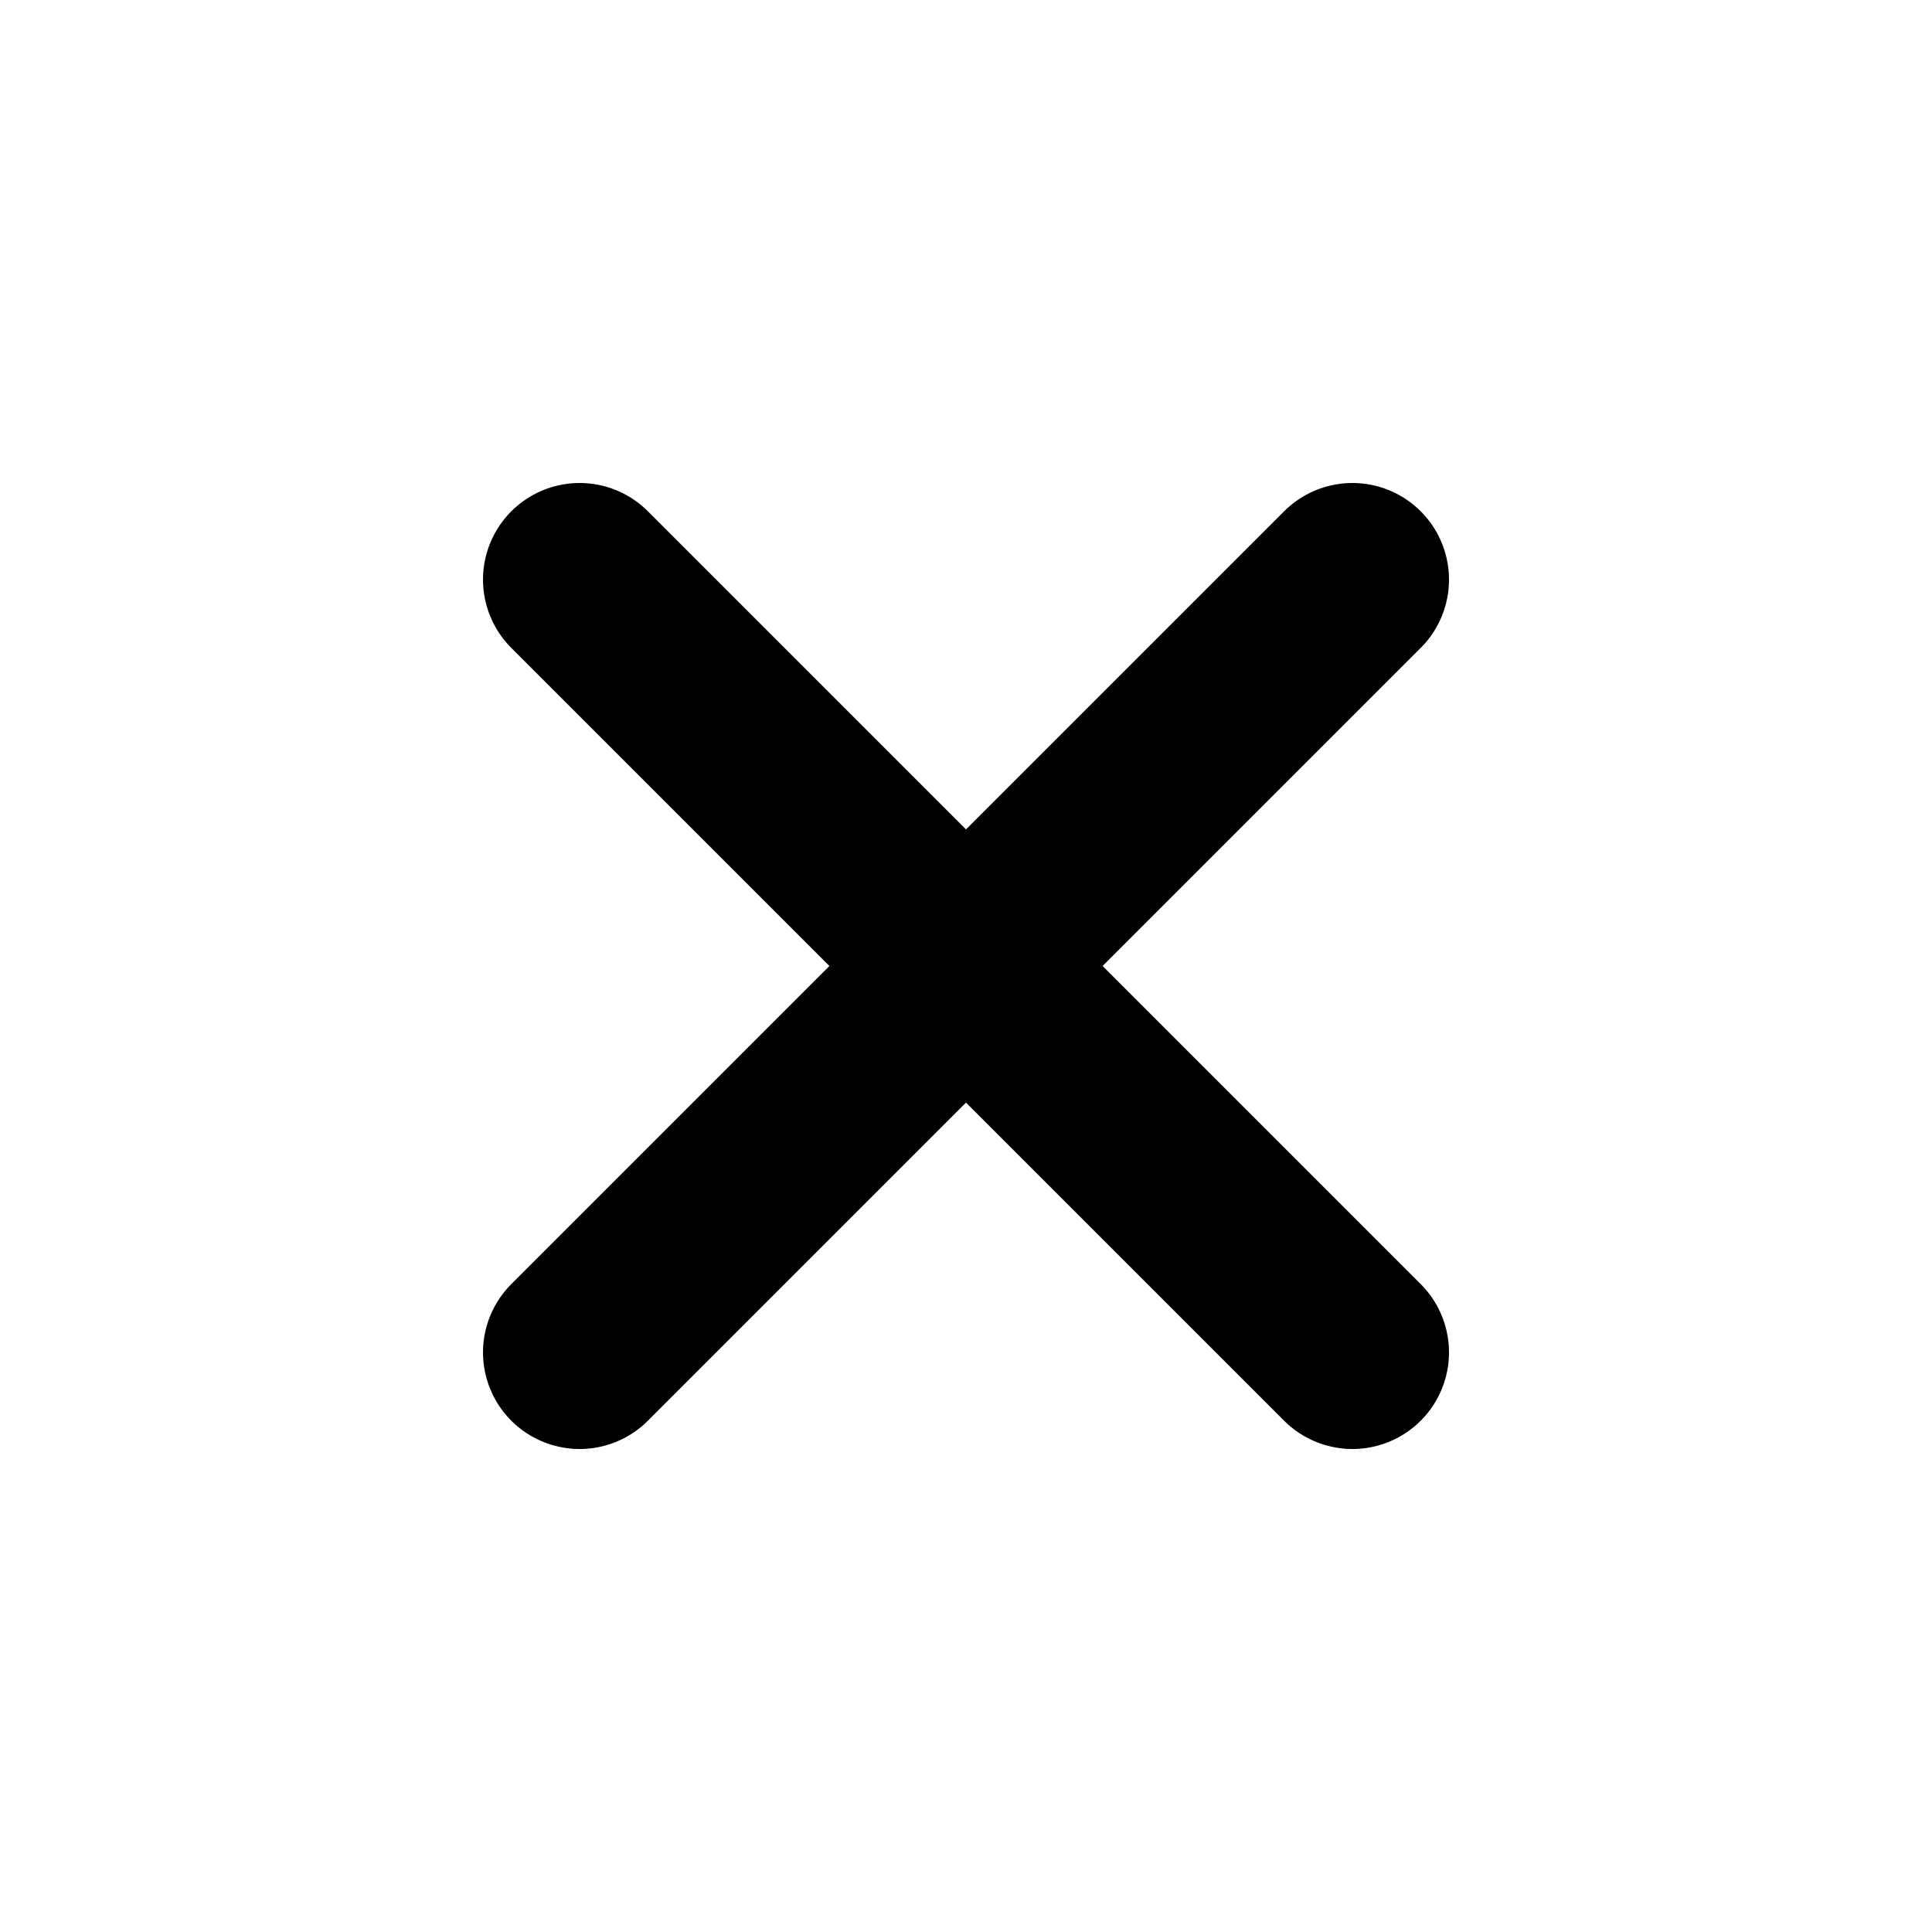
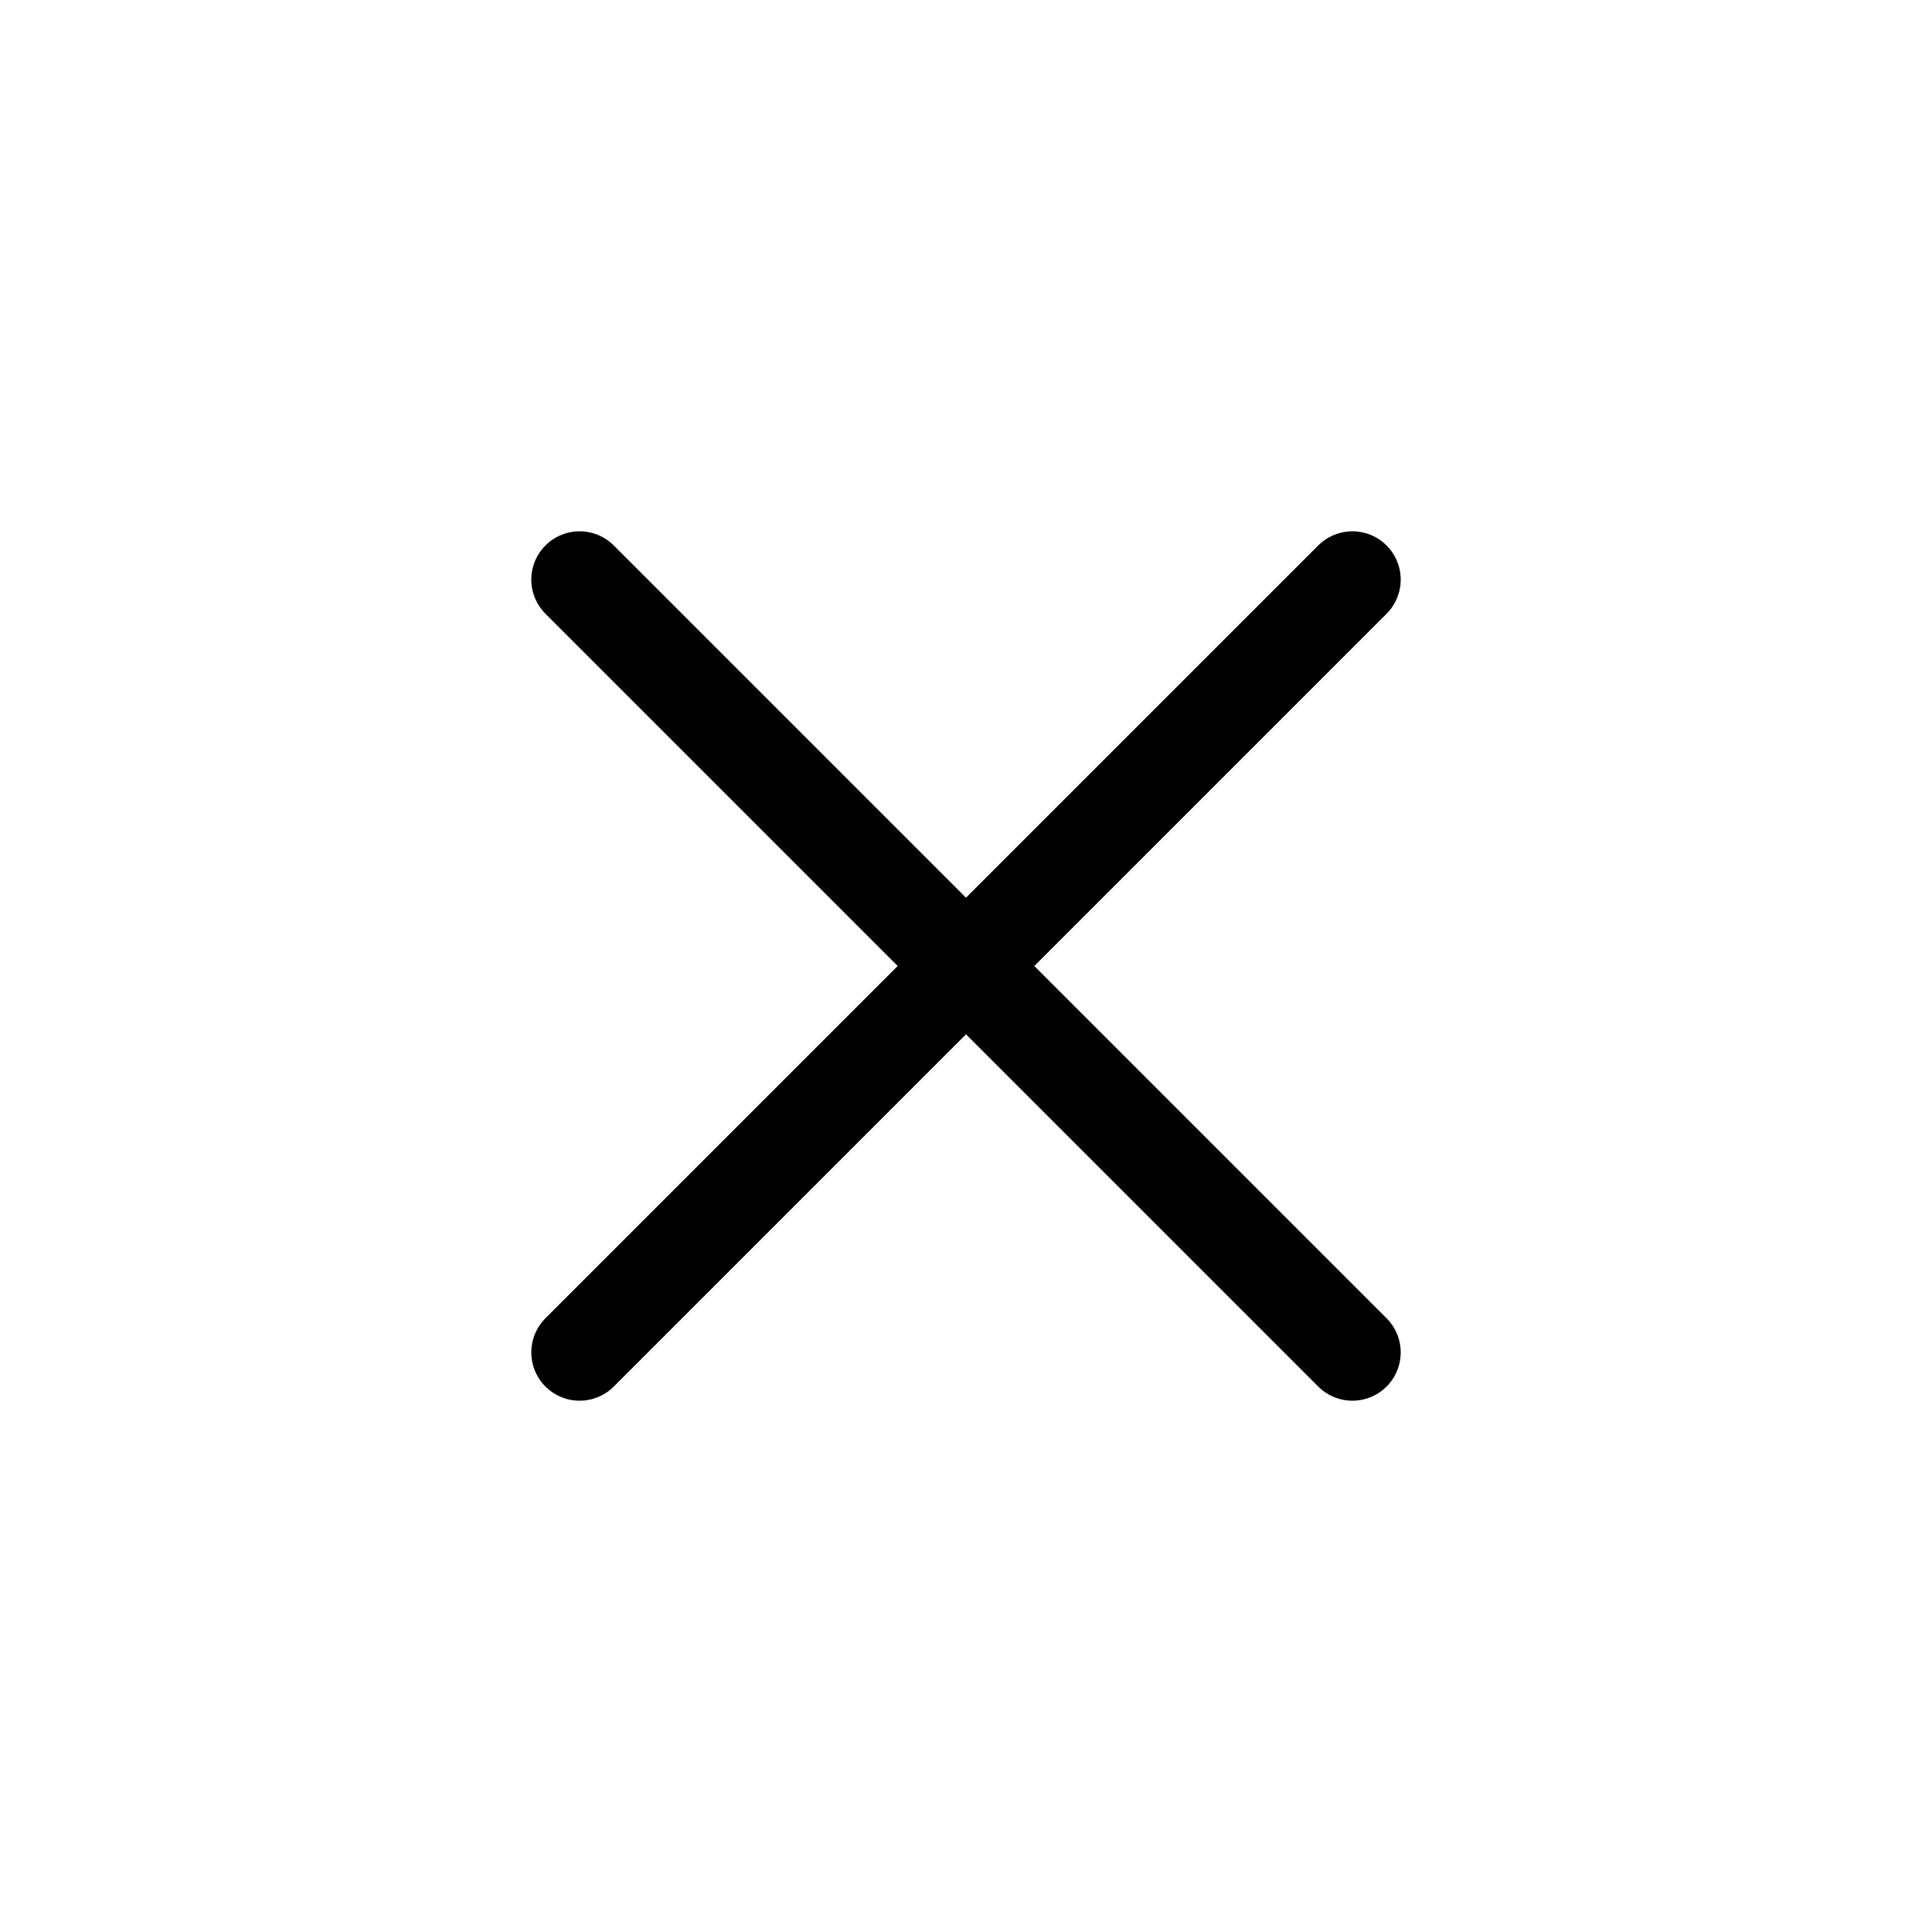
<svg xmlns="http://www.w3.org/2000/svg" width="20" height="20" class="bi bi-x" viewBox="0 0 20 20">
-   <path fill="none" stroke="currentColor" stroke-linecap="round" stroke-linejoin="round" stroke-width="2" d="M10 10l-4 4 4-4 4 4-4-4zm0 0l4-4-4 4-4-4 4 4z" />
+   <path fill="none" stroke="currentColor" stroke-linecap="round" stroke-linejoin="round" stroke-width="1" d="M10 10l-4 4 4-4 4 4-4-4zm0 0l4-4-4 4-4-4 4 4z" />
</svg>
